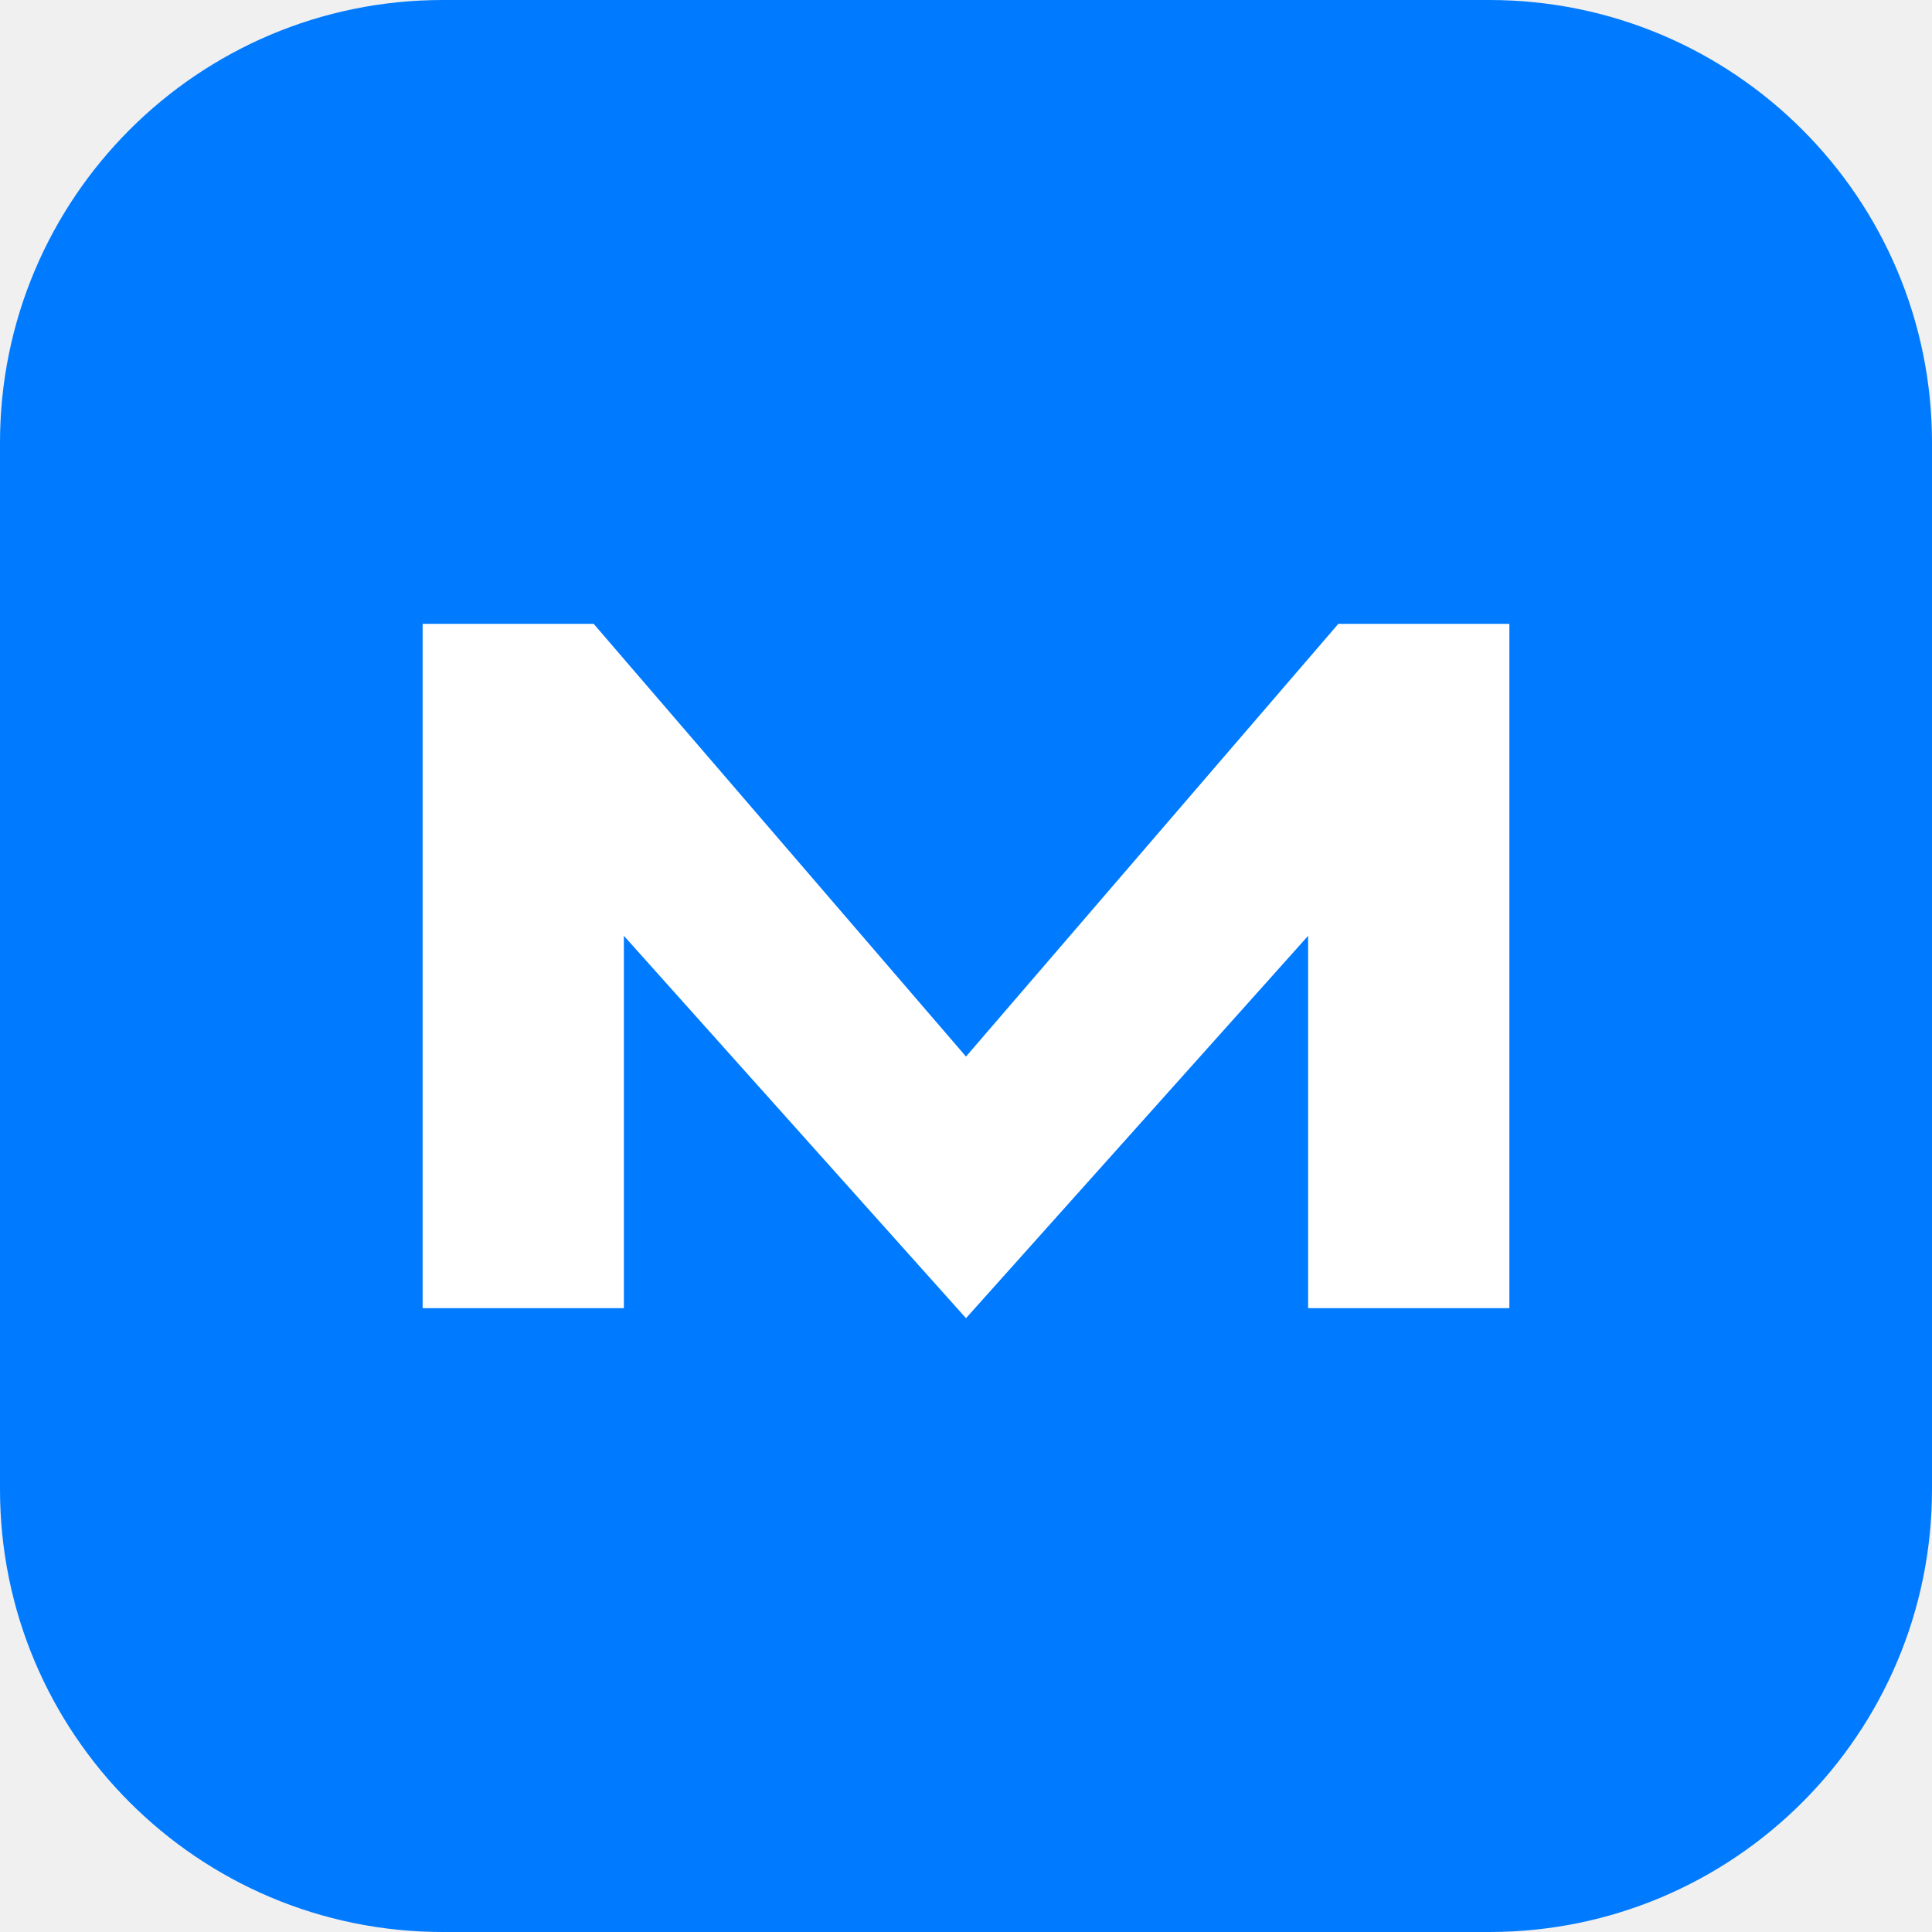
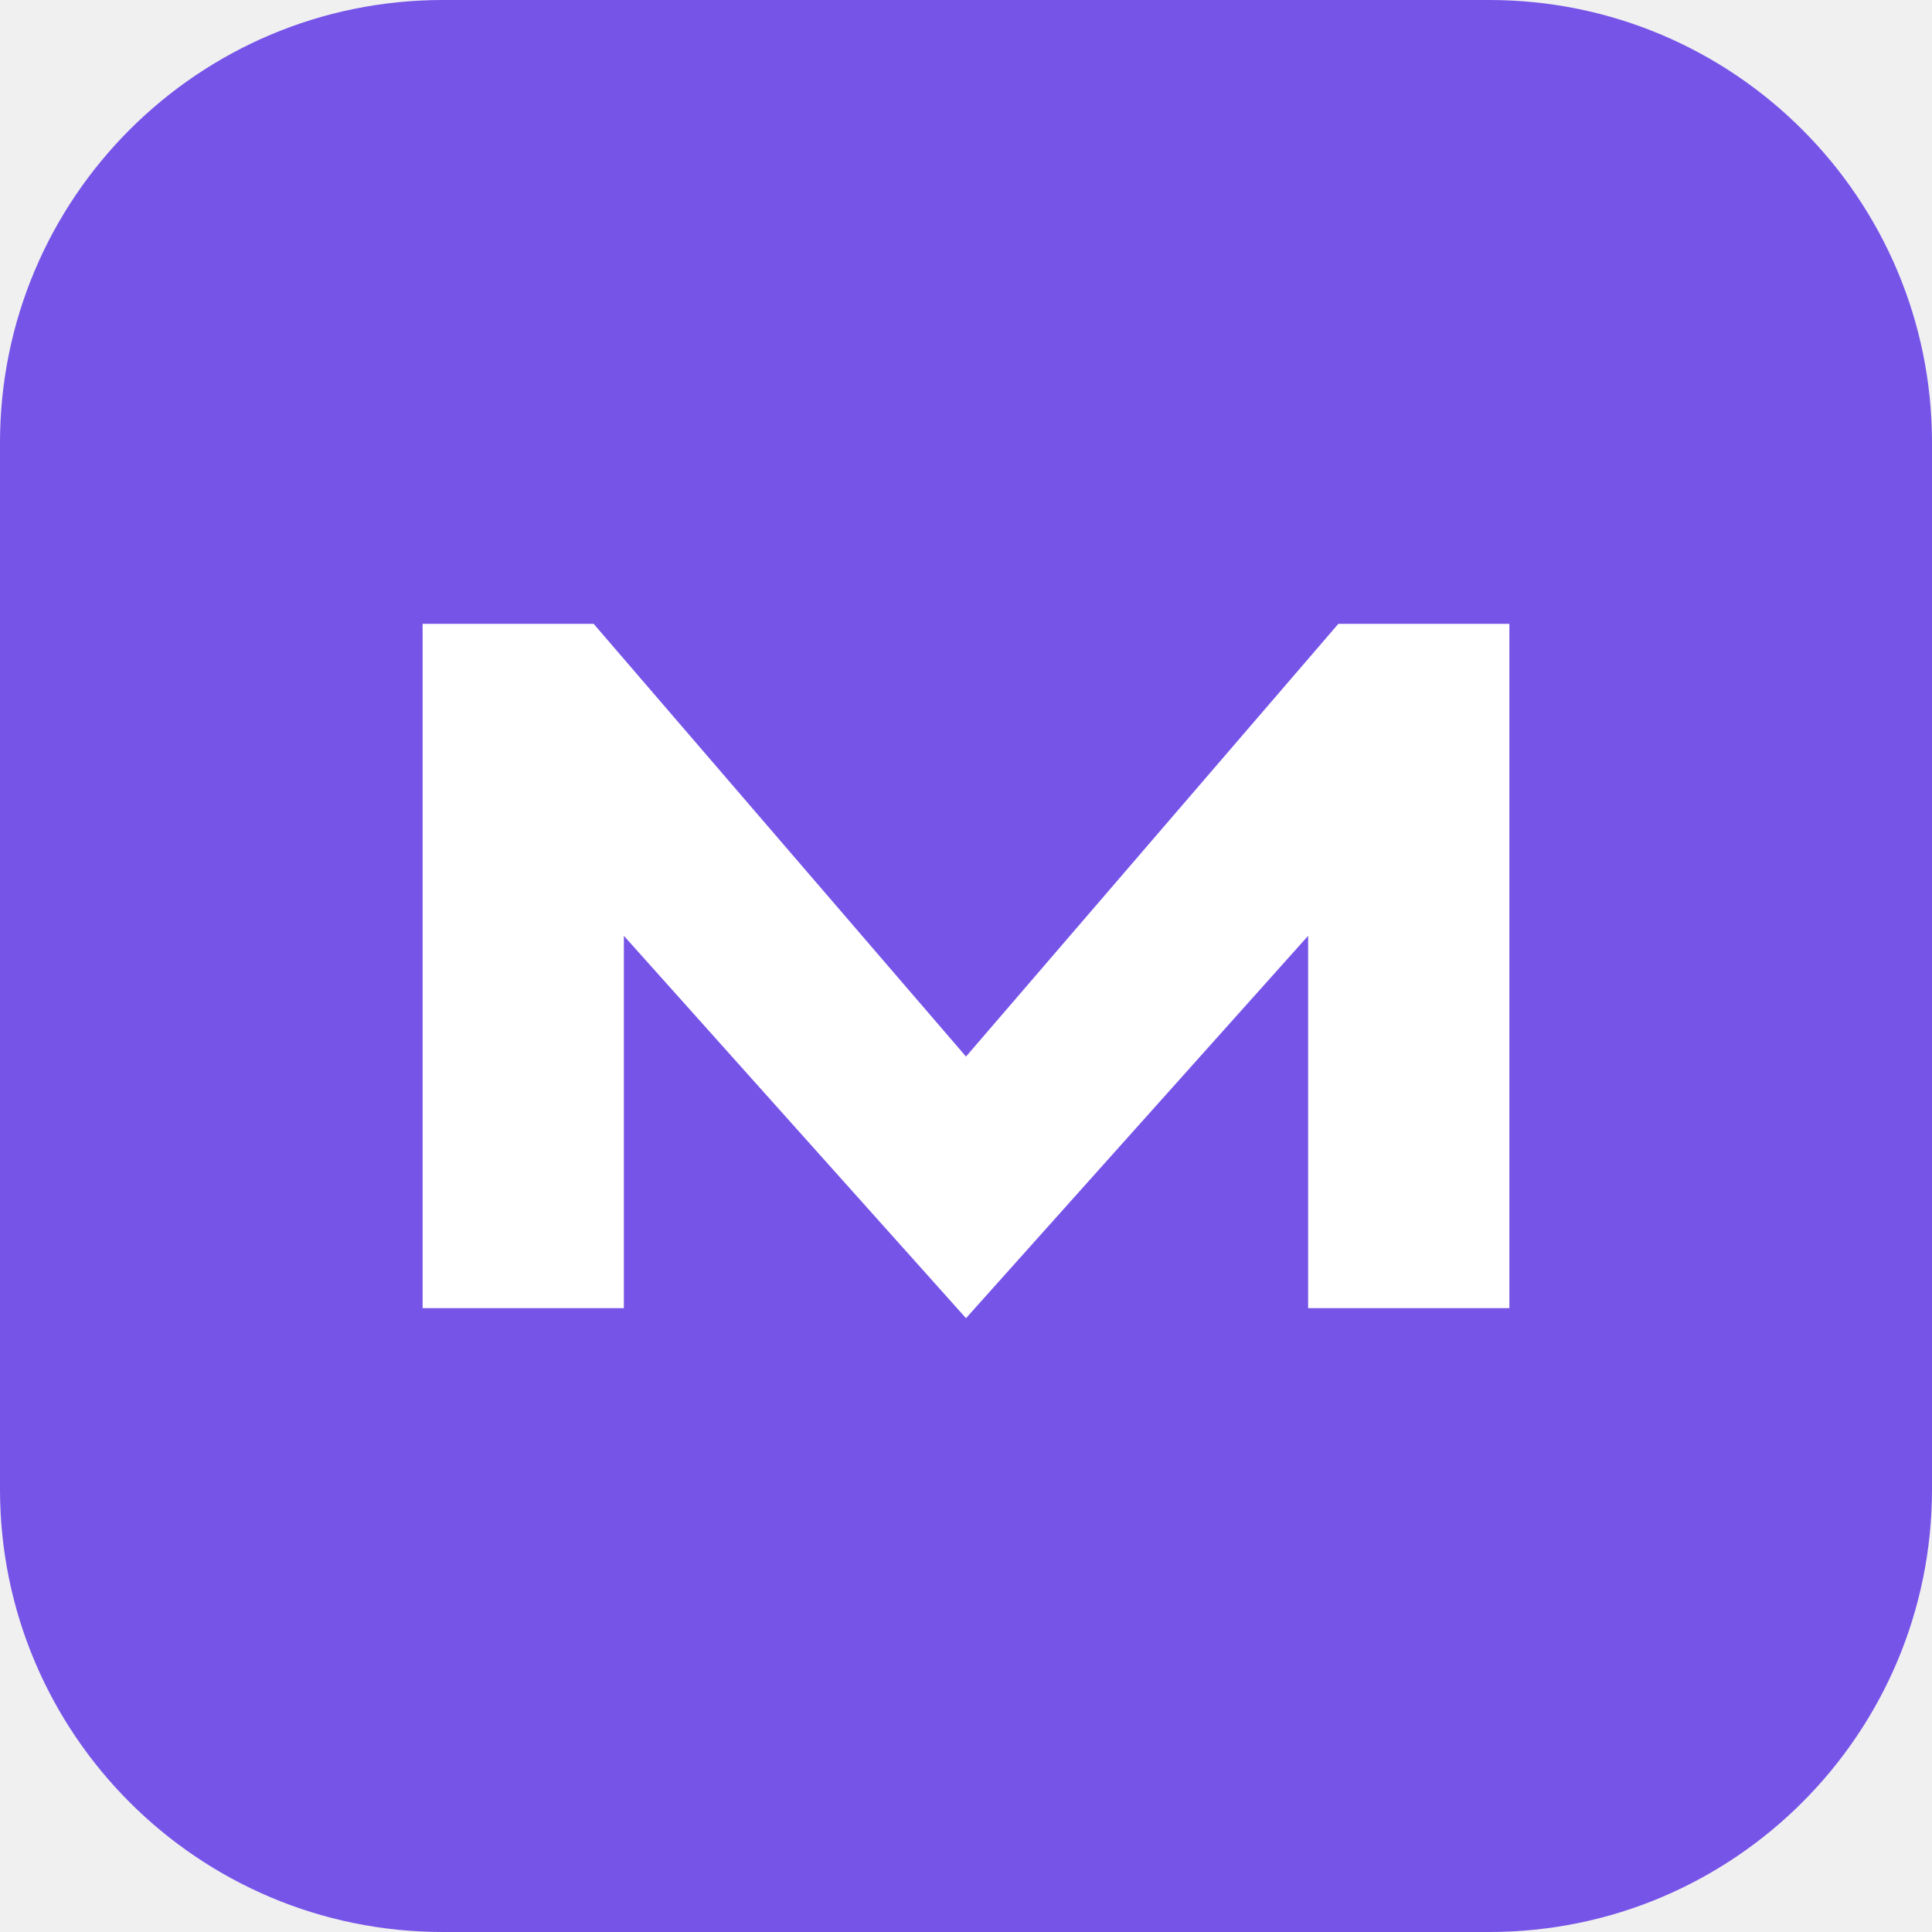
<svg xmlns="http://www.w3.org/2000/svg" viewBox="0 0 192 192">
-   <rect width="192" height="192" rx="44" fill="#007aff" />
+   <rect width="192" height="192" rx="44" fill="#7654e8" />
  <path d="M42 130V62h17l37 43 37-43h17v68h-20V93l-34 38-34-38v37z" fill="#ffffff" />
</svg>
